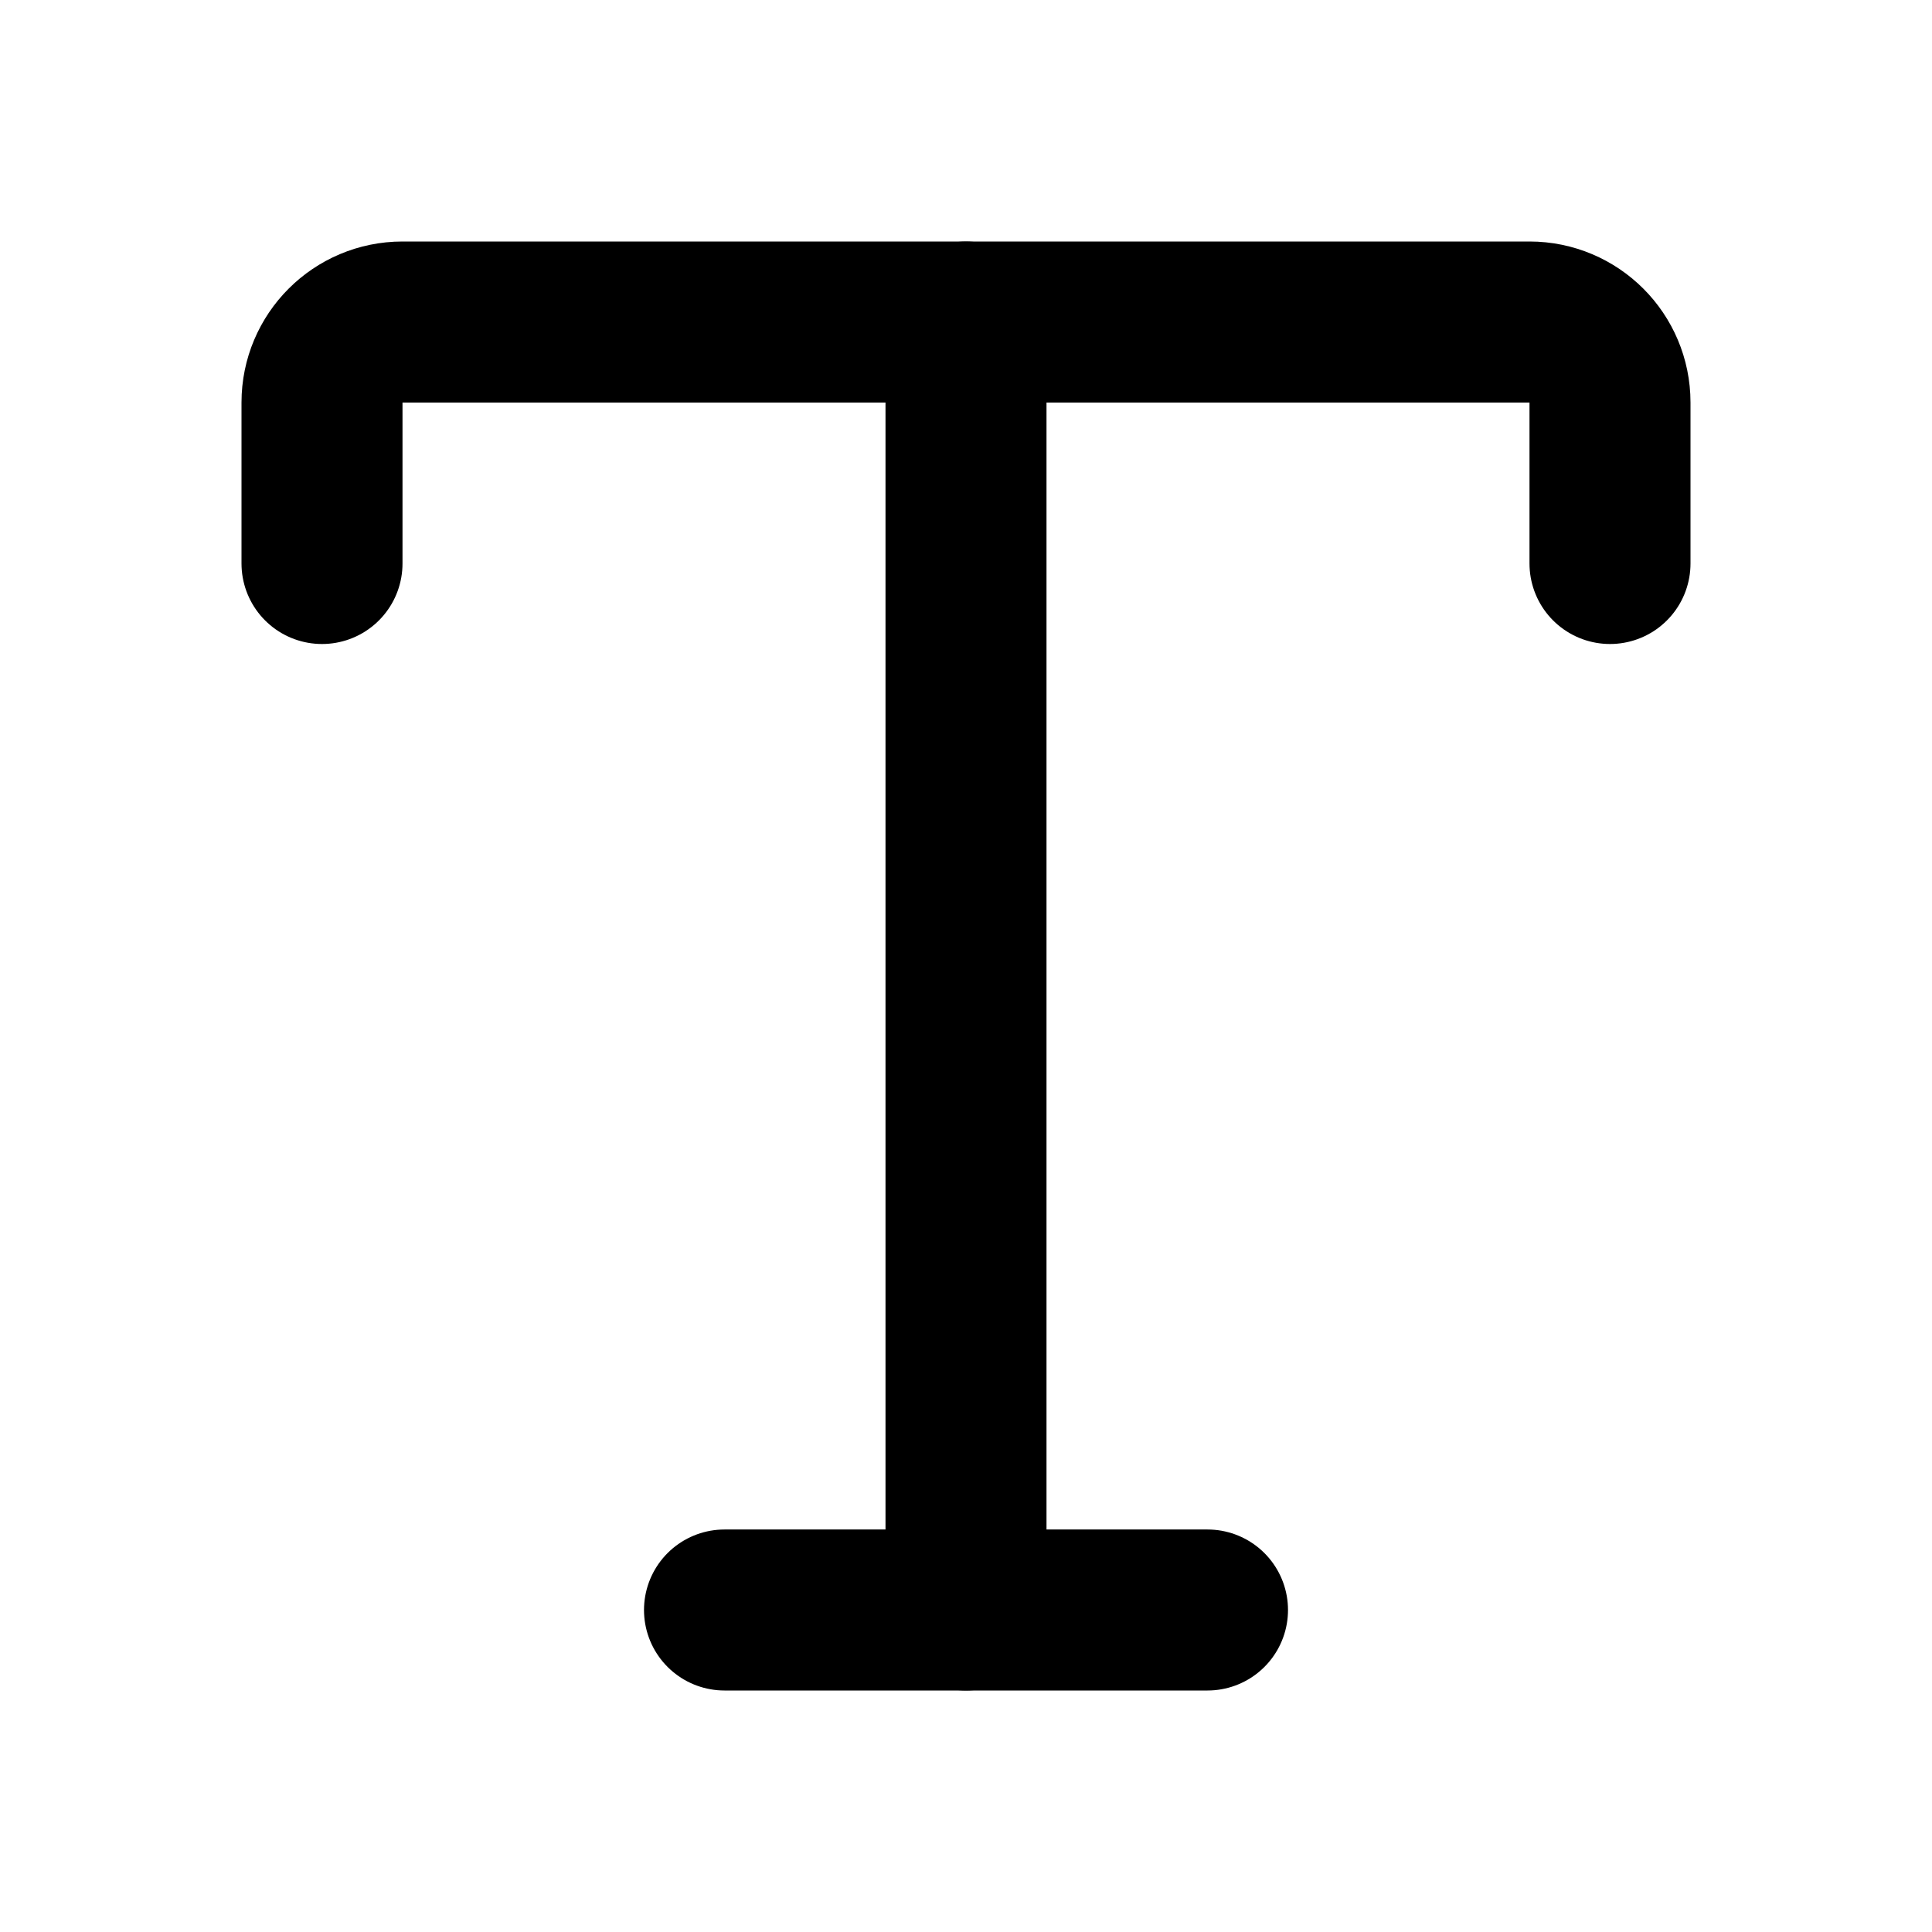
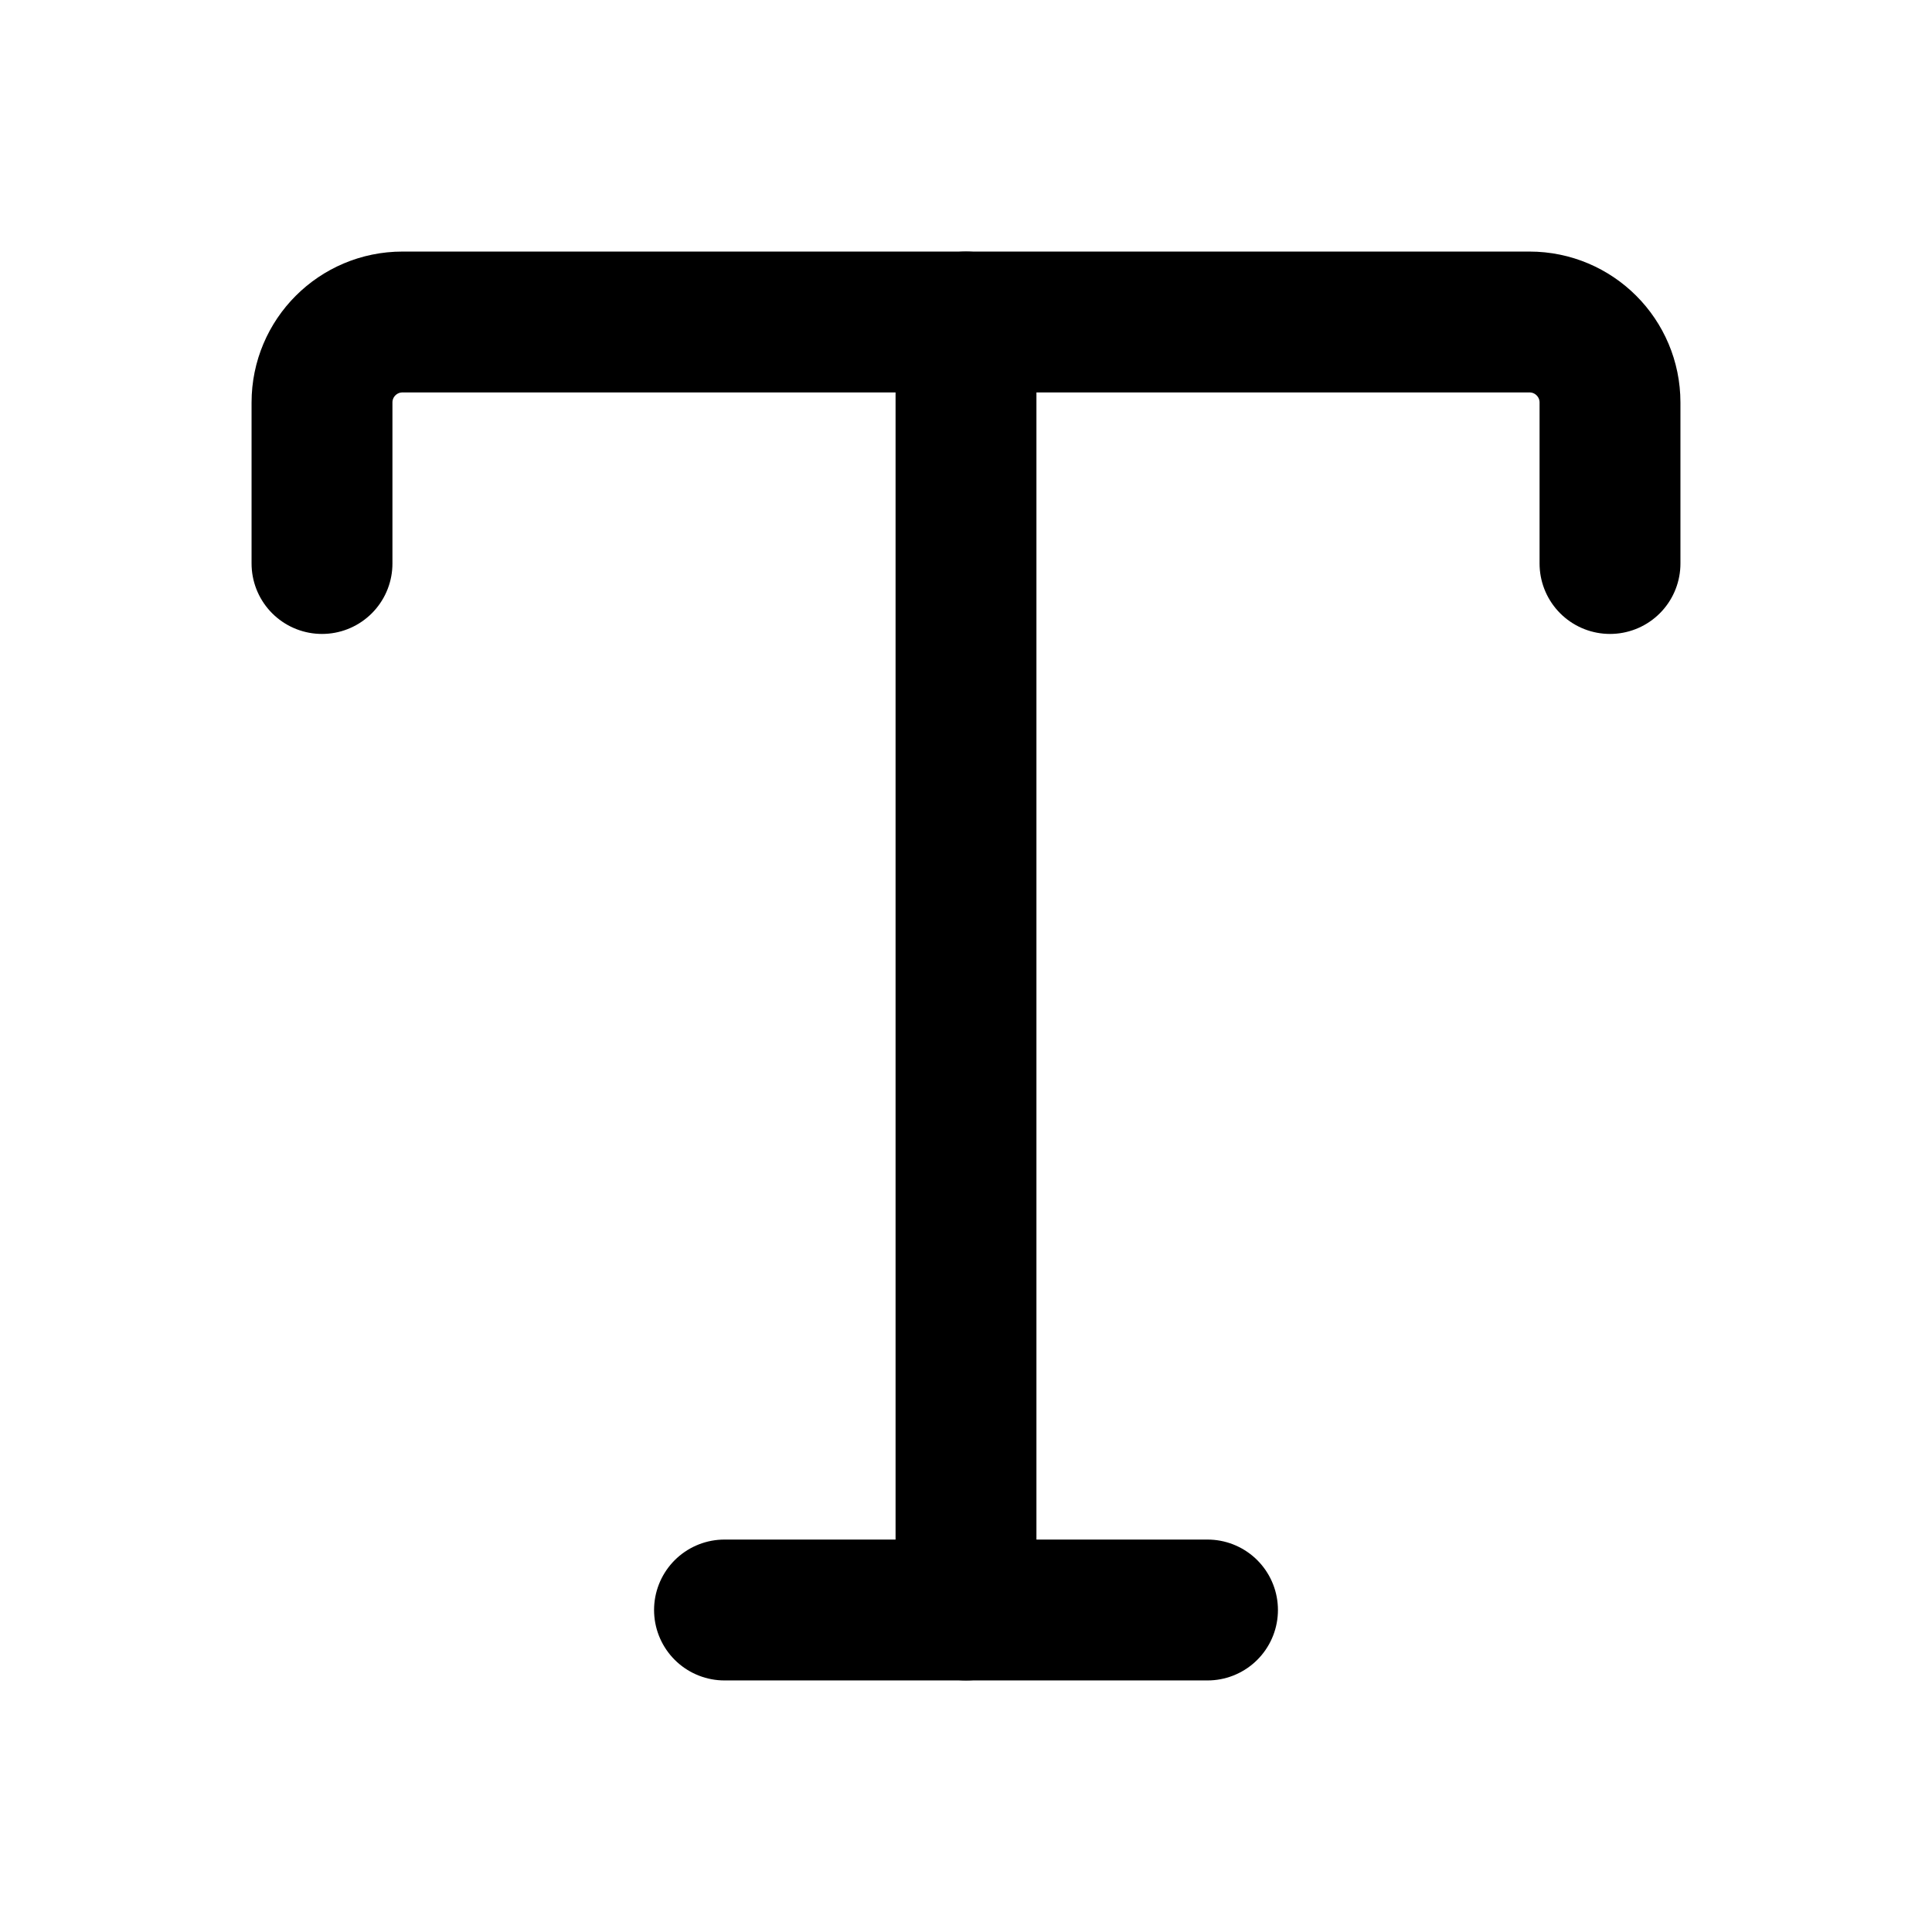
- <svg xmlns="http://www.w3.org/2000/svg" class="lucide lucide-type" width="24" height="24" viewBox="0 0 24 24" fill="none" stroke="currentColor" stroke-width="2" stroke-linecap="round" stroke-linejoin="round">
+ <svg xmlns="http://www.w3.org/2000/svg" class="lucide lucide-type" width="24" height="24" viewBox="0 0 24 24" fill="none" stroke="currentColor" stroke-width="1.75" stroke-linecap="round" stroke-linejoin="round">
  <path d="M12 4v16" />
  <path d="M4 7V5a1 1 0 0 1 1-1h14a1 1 0 0 1 1 1v2" />
  <path d="M9 20h6" />
</svg>
